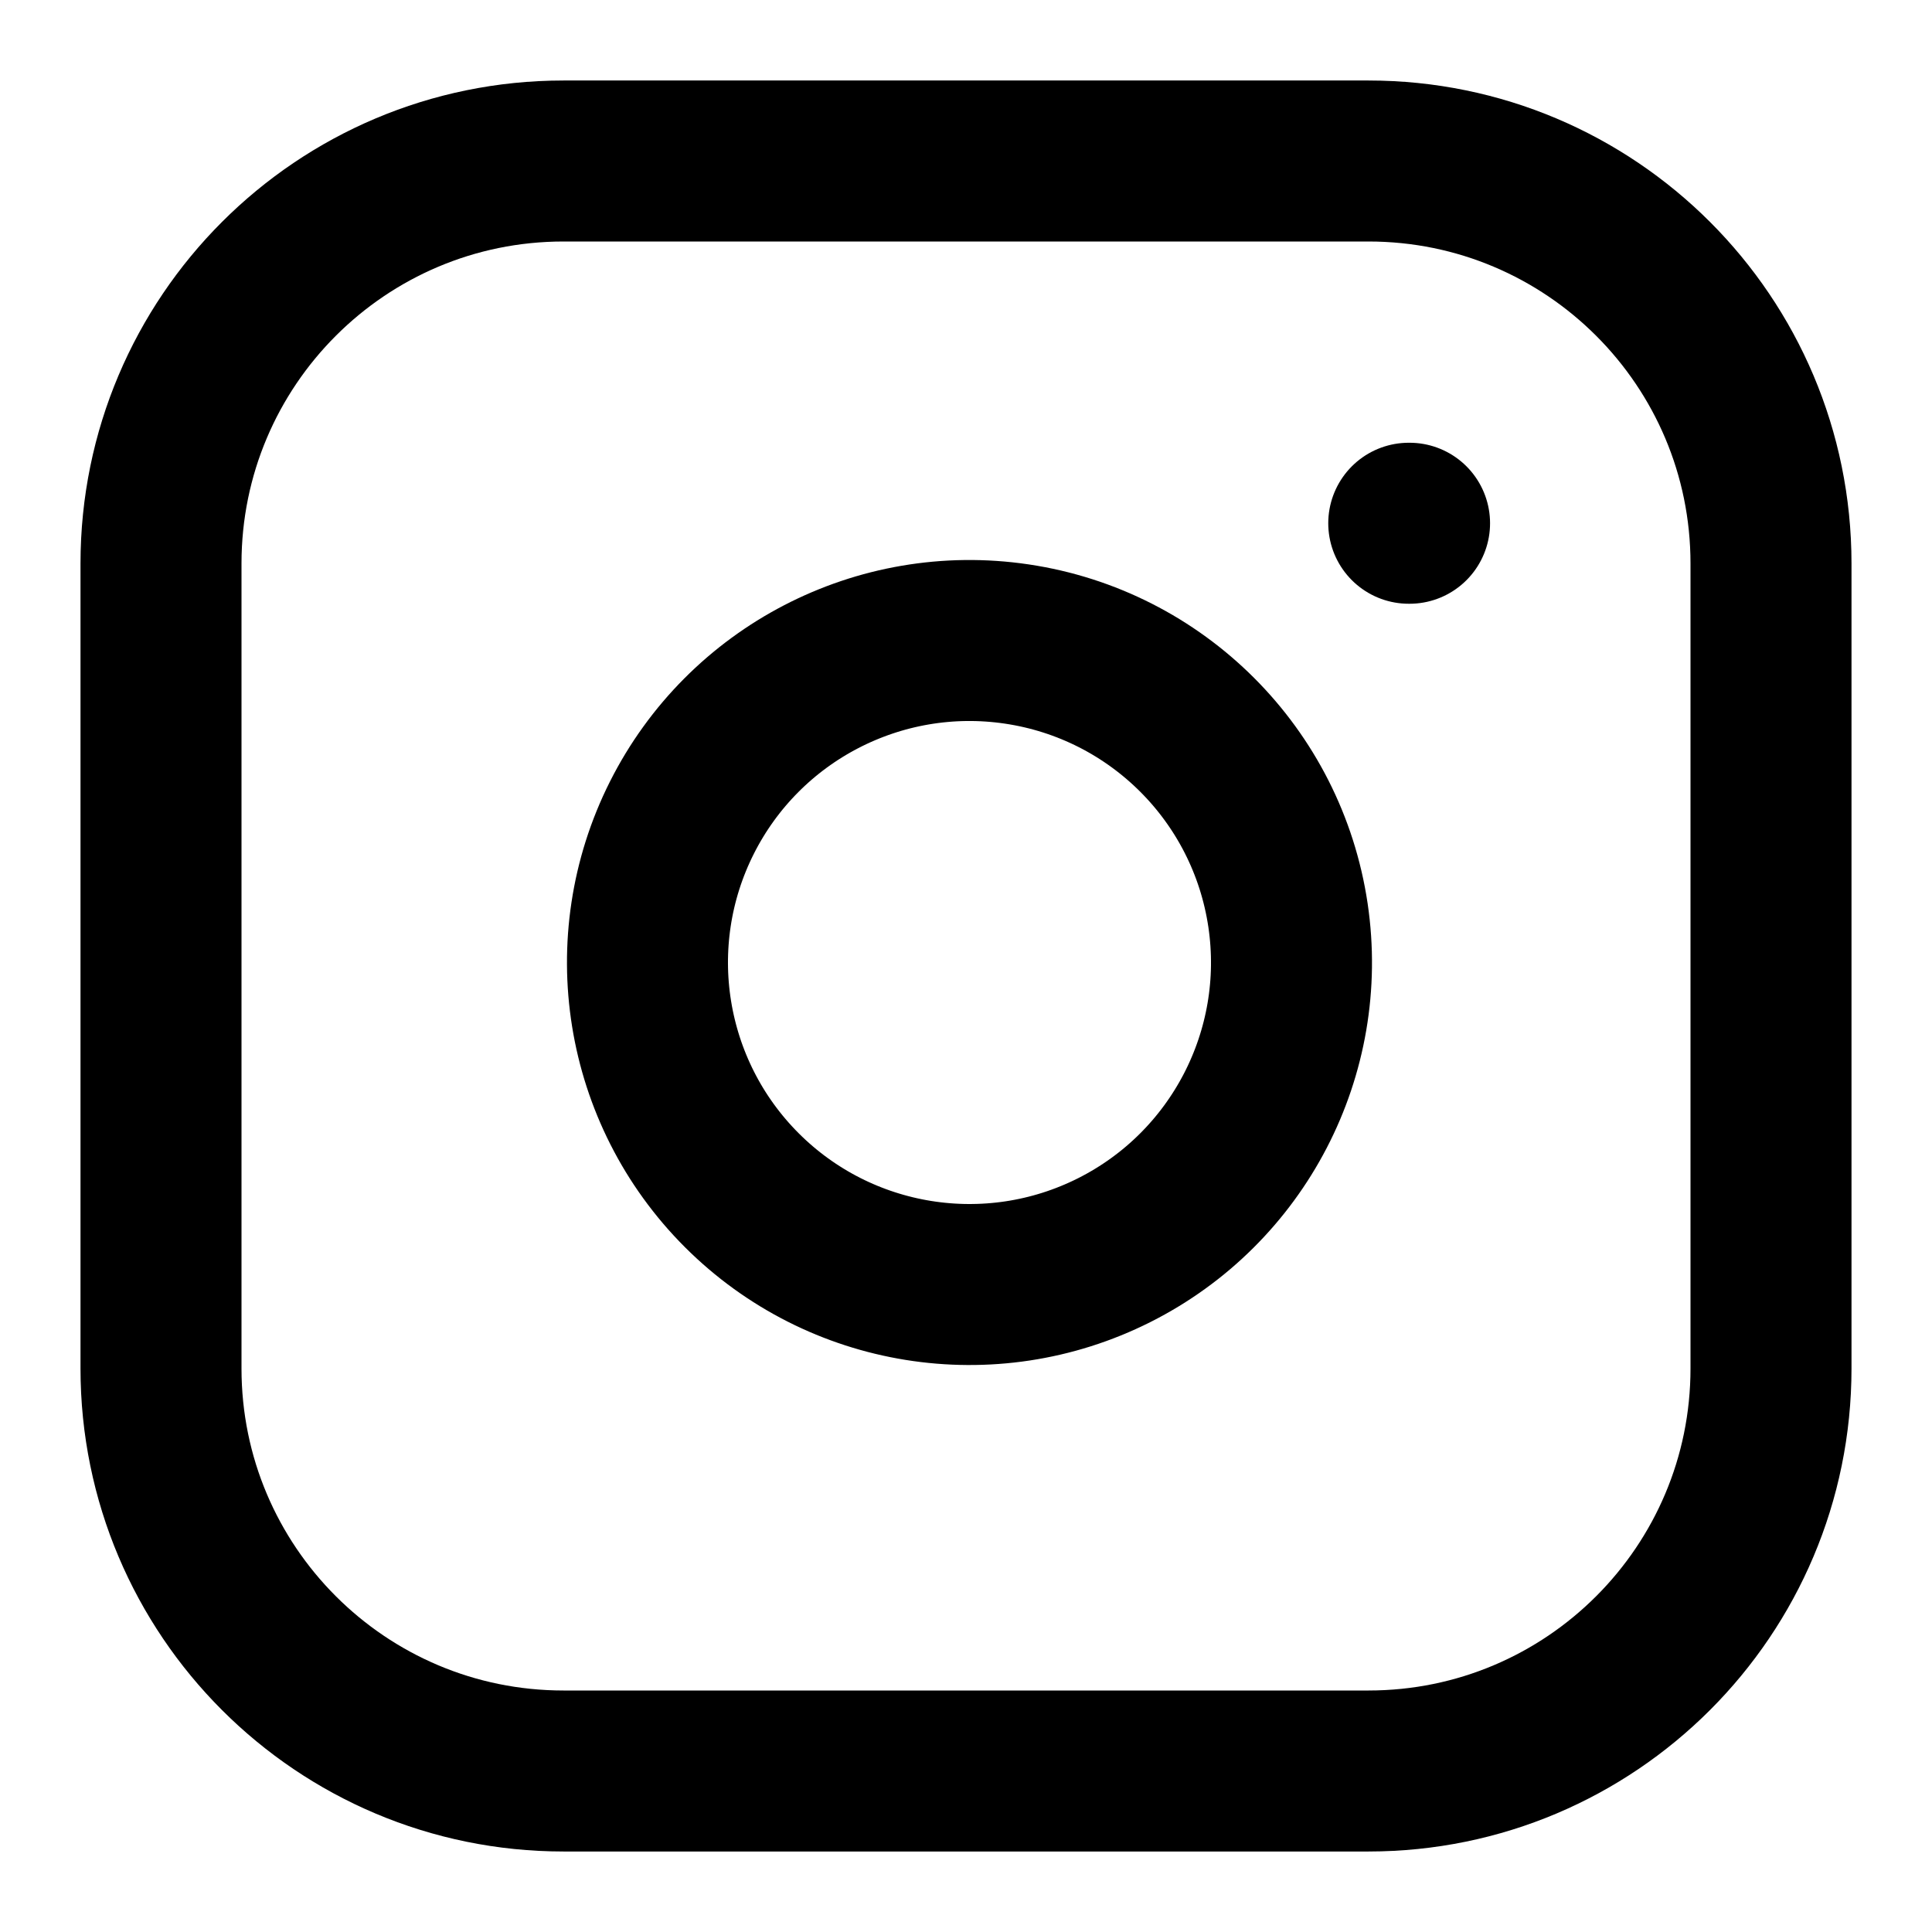
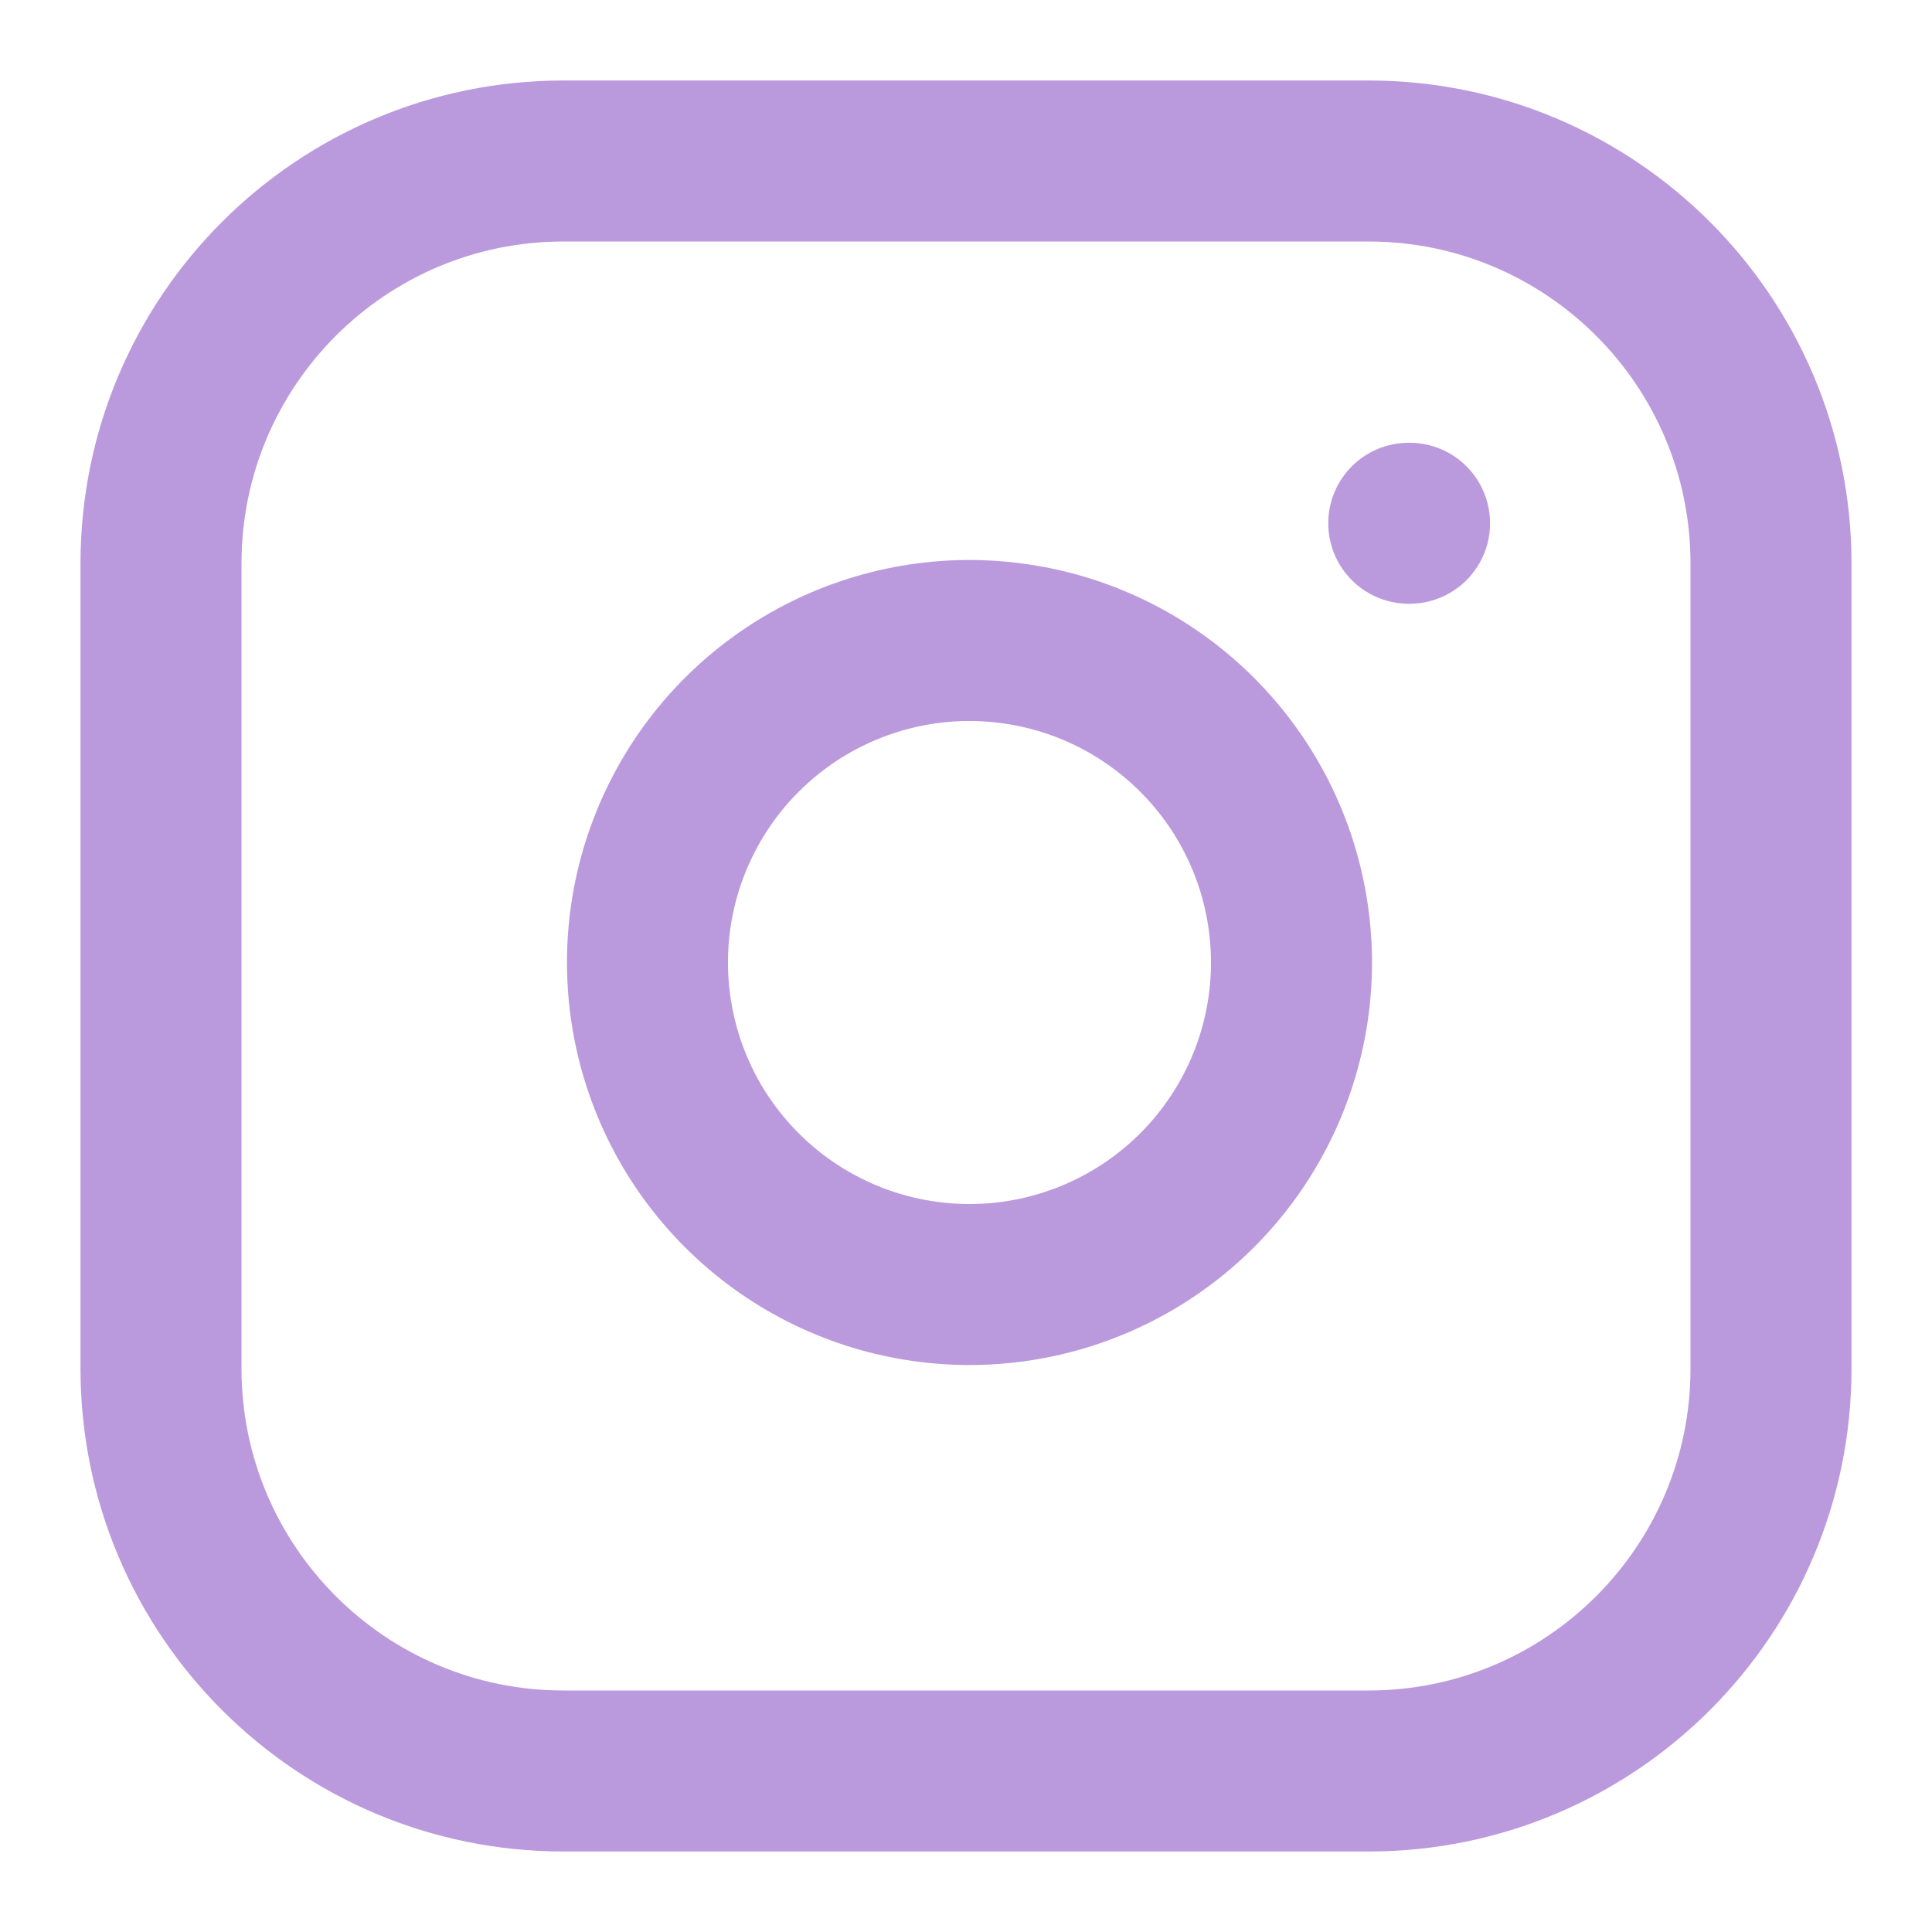
- <svg xmlns="http://www.w3.org/2000/svg" width="24" height="24" viewBox="0 0 24 24" fill="none" stroke="currentColor" stroke-width="2" stroke-linecap="round" stroke-linejoin="round" class="feather feather-instagram">
+ <svg xmlns="http://www.w3.org/2000/svg" width="35" height="35" viewBox="0 0 24 24" fill="none" stroke="#BB99DD" stroke-width="2" stroke-linecap="round" stroke-linejoin="round" class="feather feather-instagram">
  <rect x="2" y="2" width="20" height="20" rx="5" ry="5" />
  <path d="M16 11.37A4 4 0 1 1 12.63 8 4 4 0 0 1 16 11.37z" />
  <line x1="17.5" y1="6.5" x2="17.51" y2="6.5" />
</svg>
